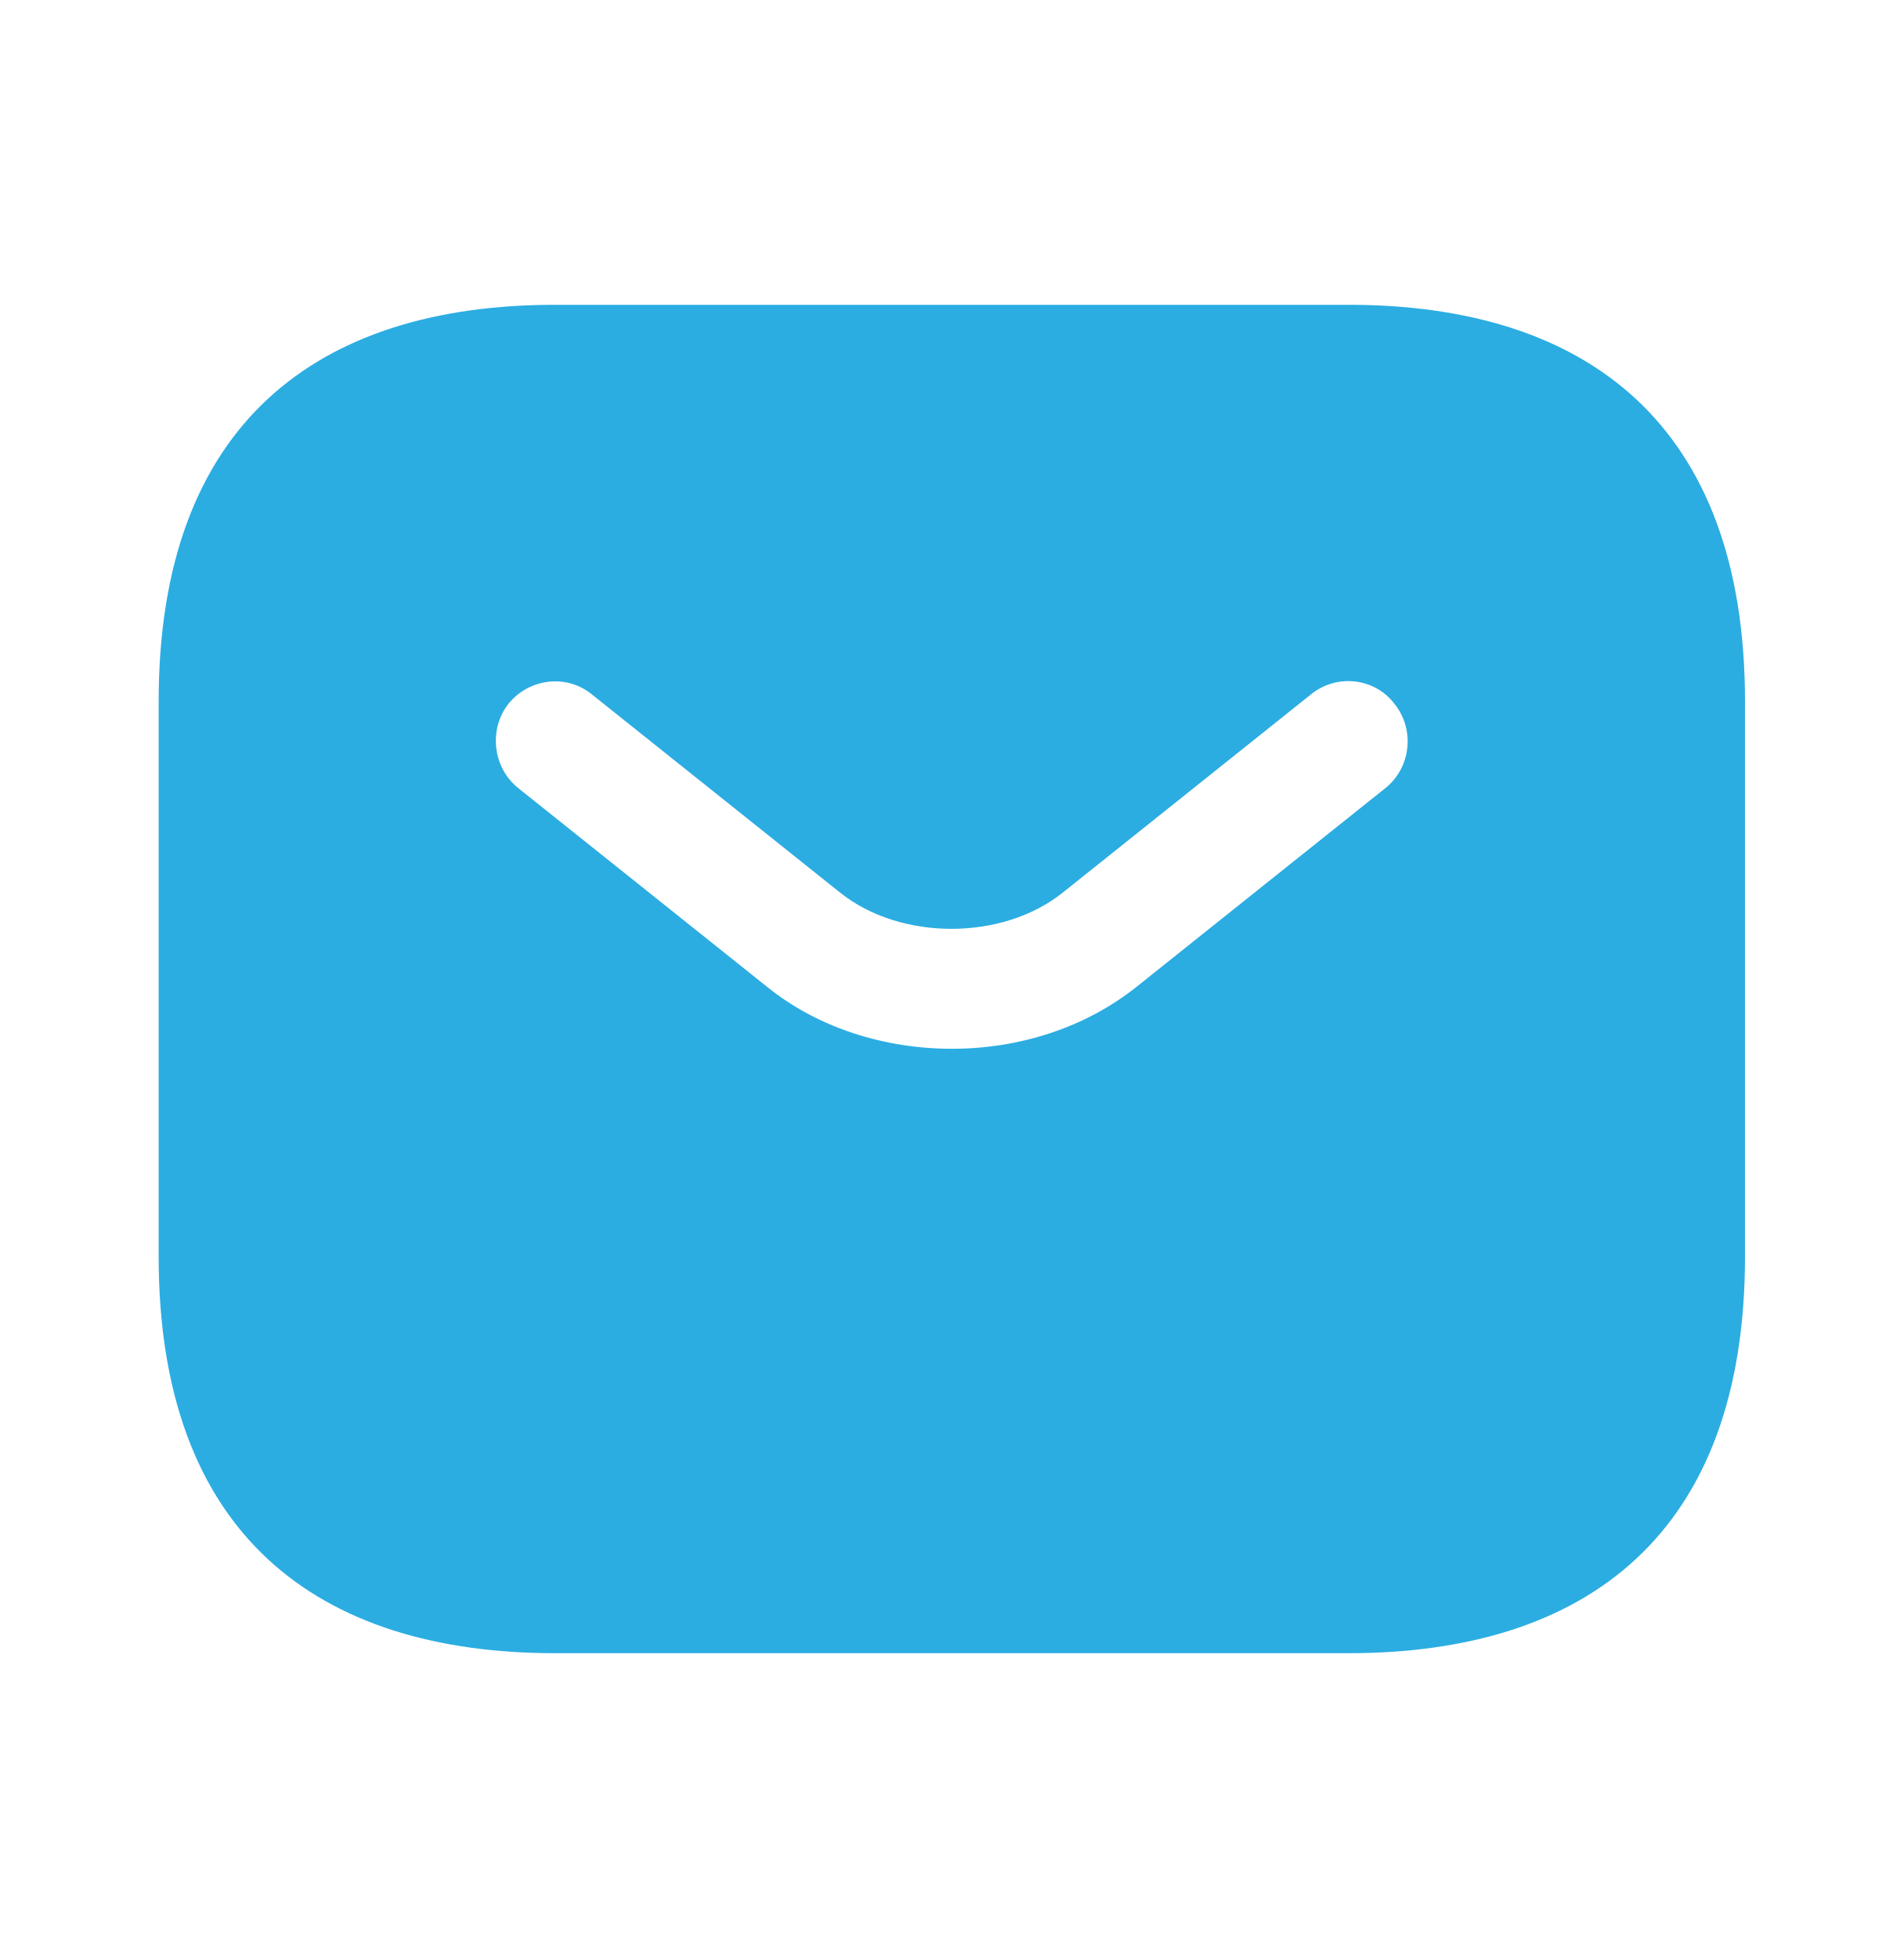
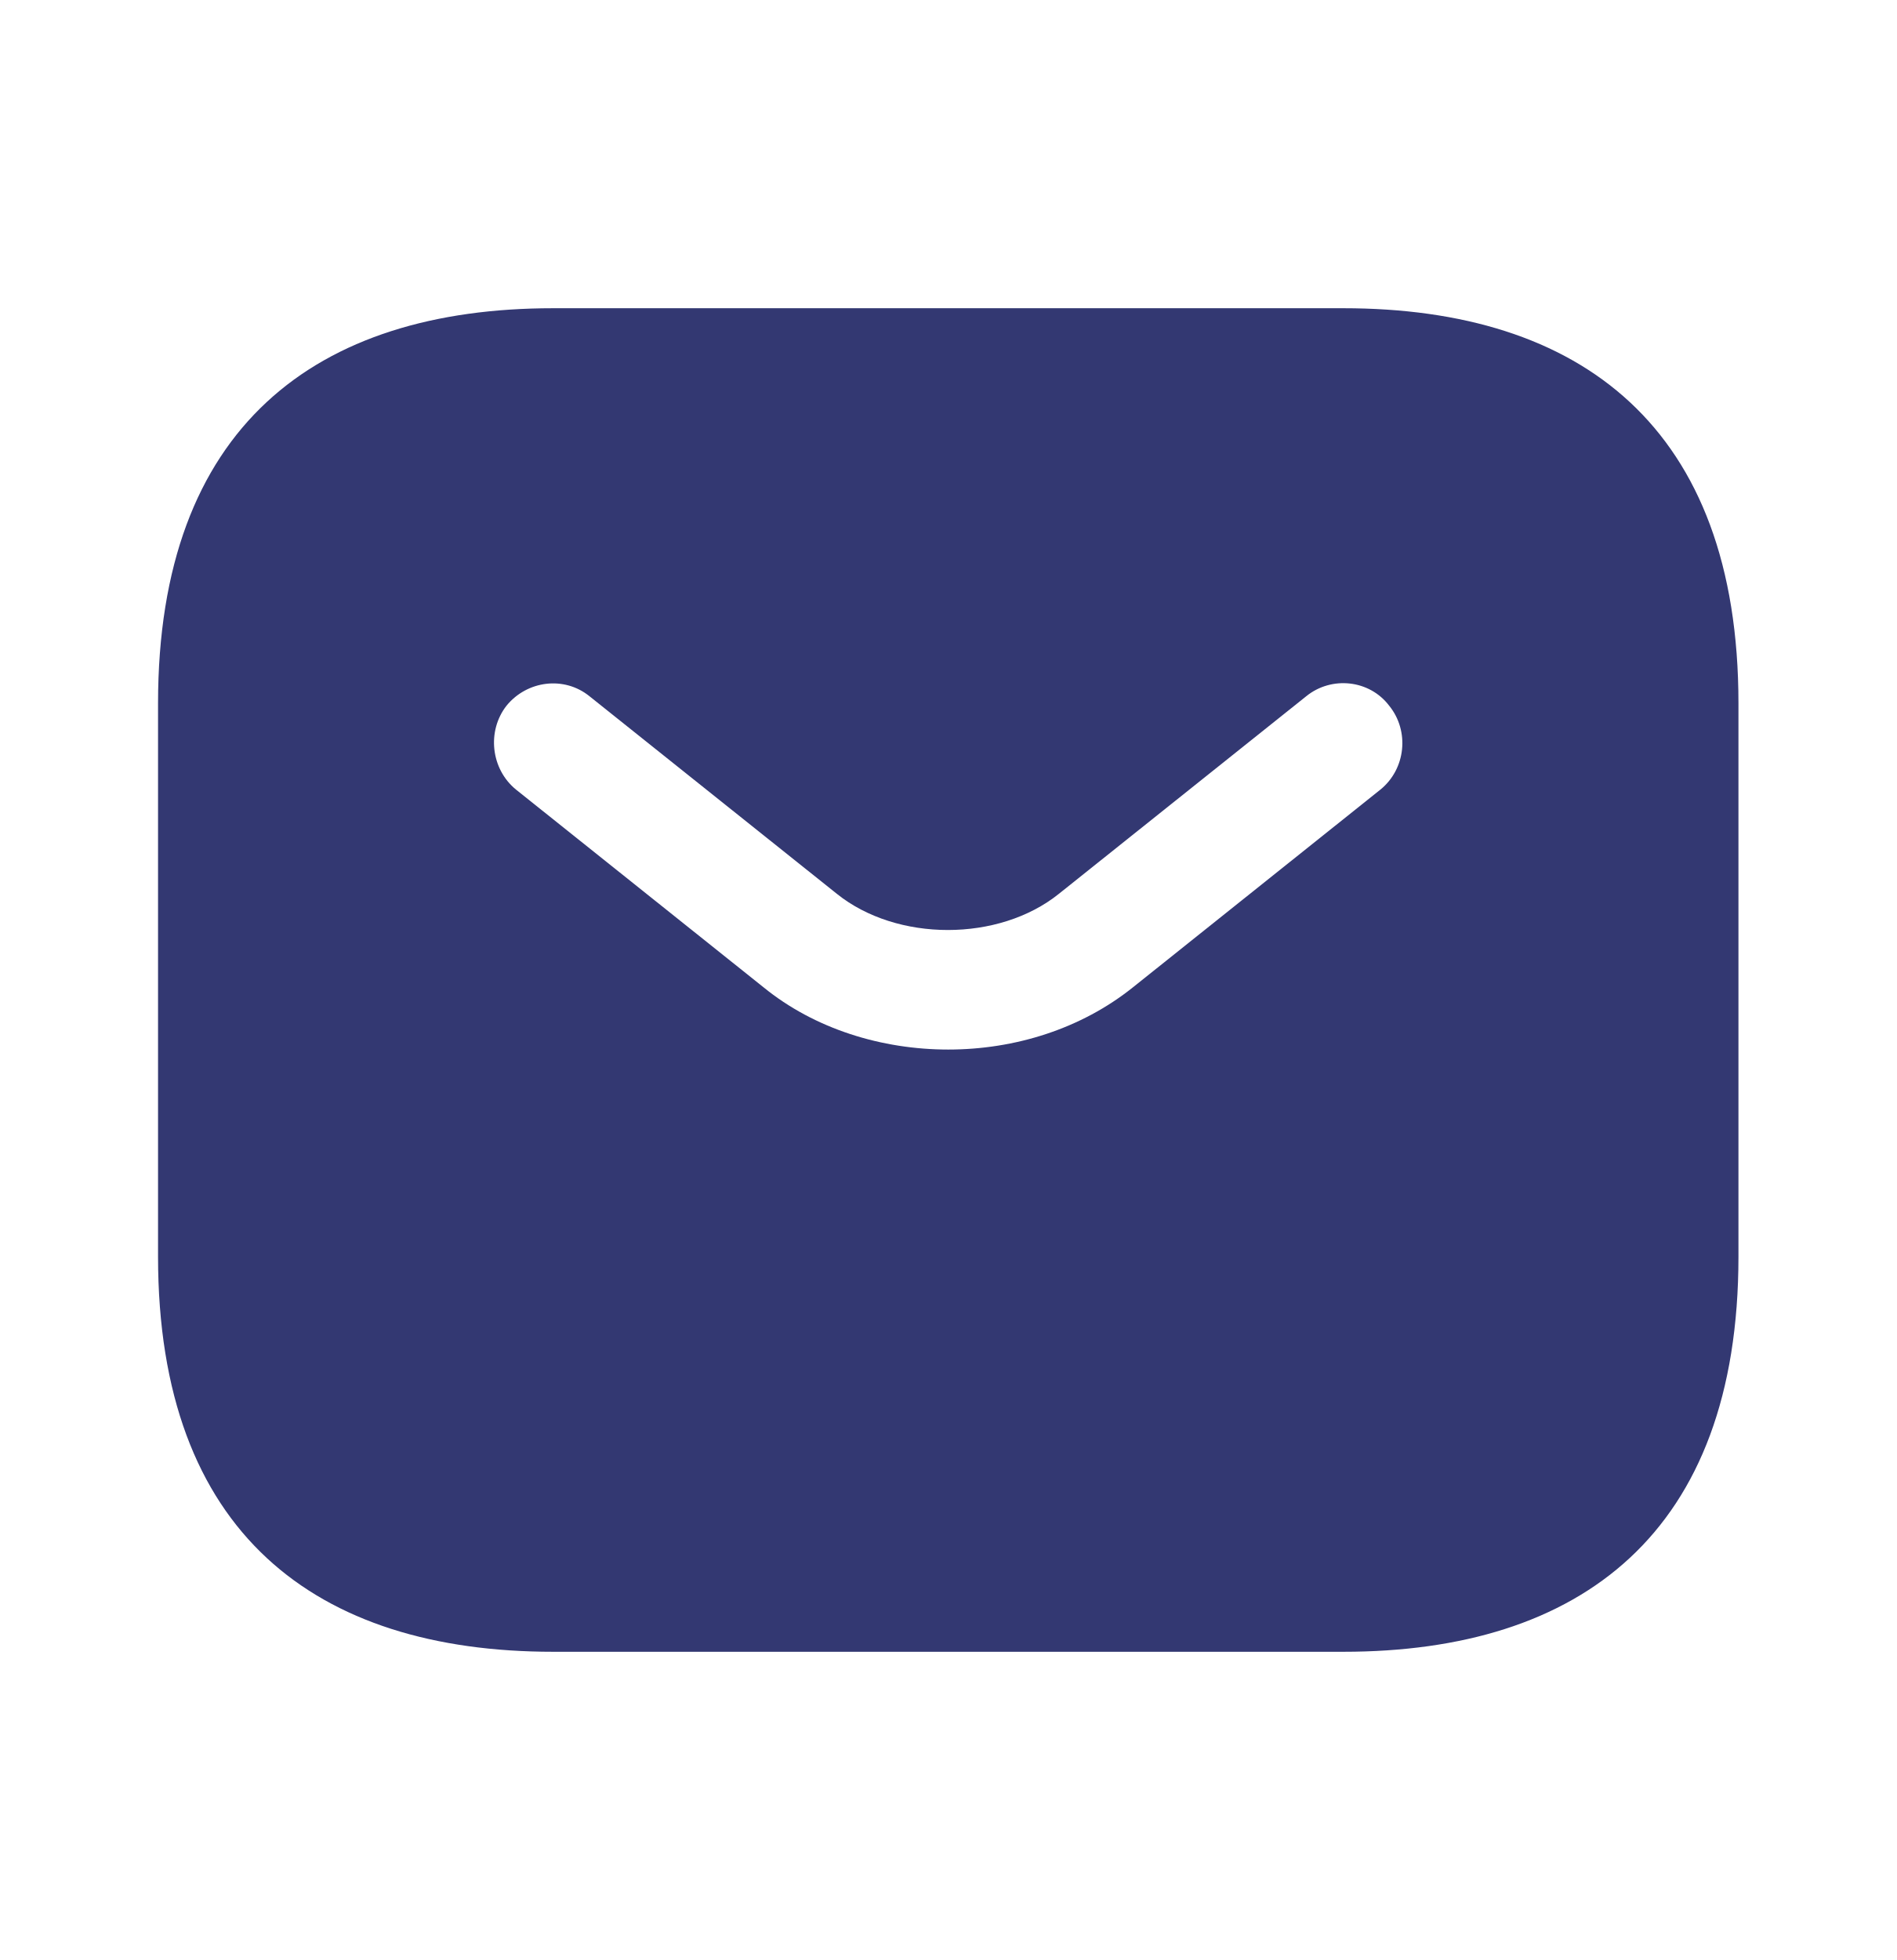
- <svg xmlns="http://www.w3.org/2000/svg" width="35" height="36" viewBox="0 0 35 36" fill="none">
-   <path d="M24.791 5.604H10.208C5.833 5.604 2.917 7.792 2.917 12.896V23.104C2.917 28.208 5.833 30.396 10.208 30.396H24.791C29.166 30.396 32.083 28.208 32.083 23.104V12.896C32.083 7.792 29.166 5.604 24.791 5.604ZM25.477 14.486L20.912 18.131C19.95 18.904 18.725 19.283 17.5 19.283C16.275 19.283 15.035 18.904 14.087 18.131L9.523 14.486C9.056 14.106 8.983 13.406 9.348 12.94C9.727 12.473 10.412 12.386 10.879 12.765L15.444 16.41C16.552 17.3 18.433 17.3 19.541 16.41L24.106 12.765C24.573 12.386 25.273 12.458 25.637 12.94C26.017 13.406 25.944 14.106 25.477 14.486Z" fill="#2BADE2" />
+ <svg xmlns="http://www.w3.org/2000/svg" width="30" height="31" viewBox="0 0 30 31" fill="none">
+   <path d="M21.25 4.875H8.75C5 4.875 2.5 6.75 2.5 11.125V19.875C2.5 24.25 5 26.125 8.75 26.125H21.25C25 26.125 27.5 24.25 27.5 19.875V11.125C27.5 6.75 25 4.875 21.25 4.875ZM21.837 12.488L17.925 15.613C17.1 16.275 16.05 16.6 15 16.6C13.95 16.6 12.887 16.275 12.075 15.613L8.162 12.488C7.763 12.162 7.7 11.562 8.012 11.162C8.338 10.762 8.925 10.688 9.325 11.012L13.238 14.137C14.188 14.9 15.8 14.9 16.75 14.137L20.663 11.012C21.062 10.688 21.663 10.75 21.975 11.162C22.3 11.562 22.238 12.162 21.837 12.488Z" fill="#333872" />
</svg>
